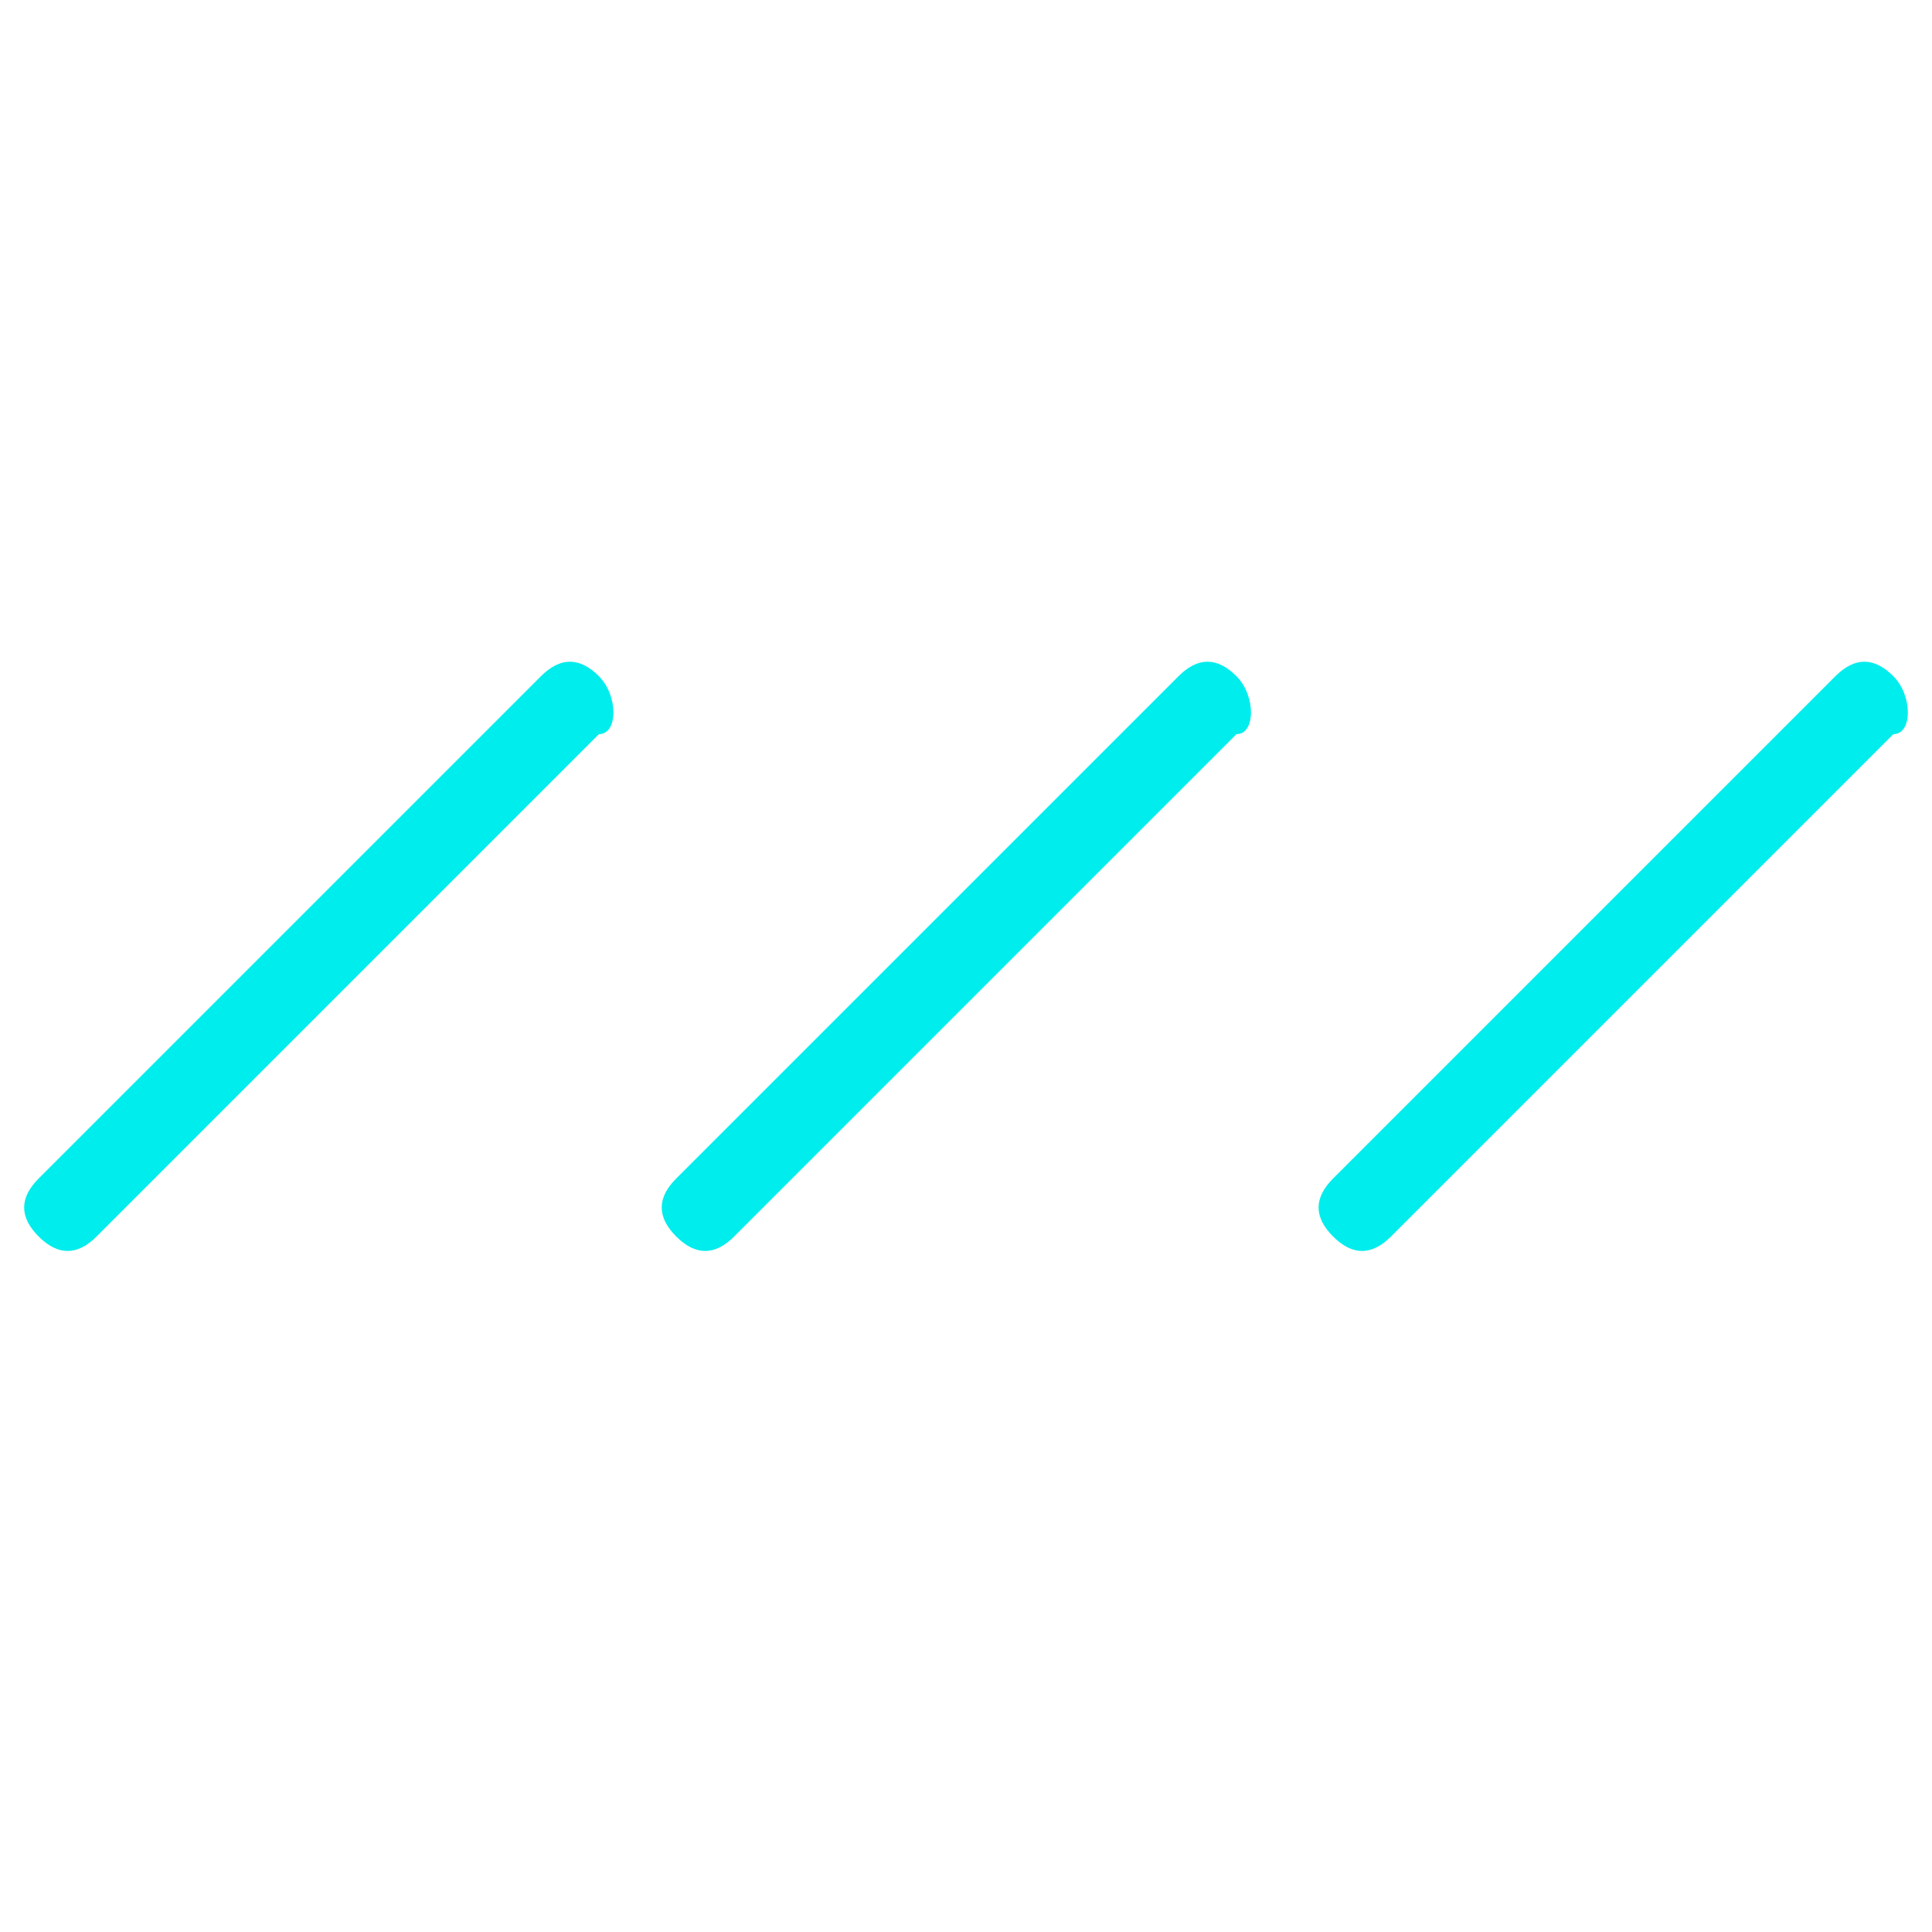
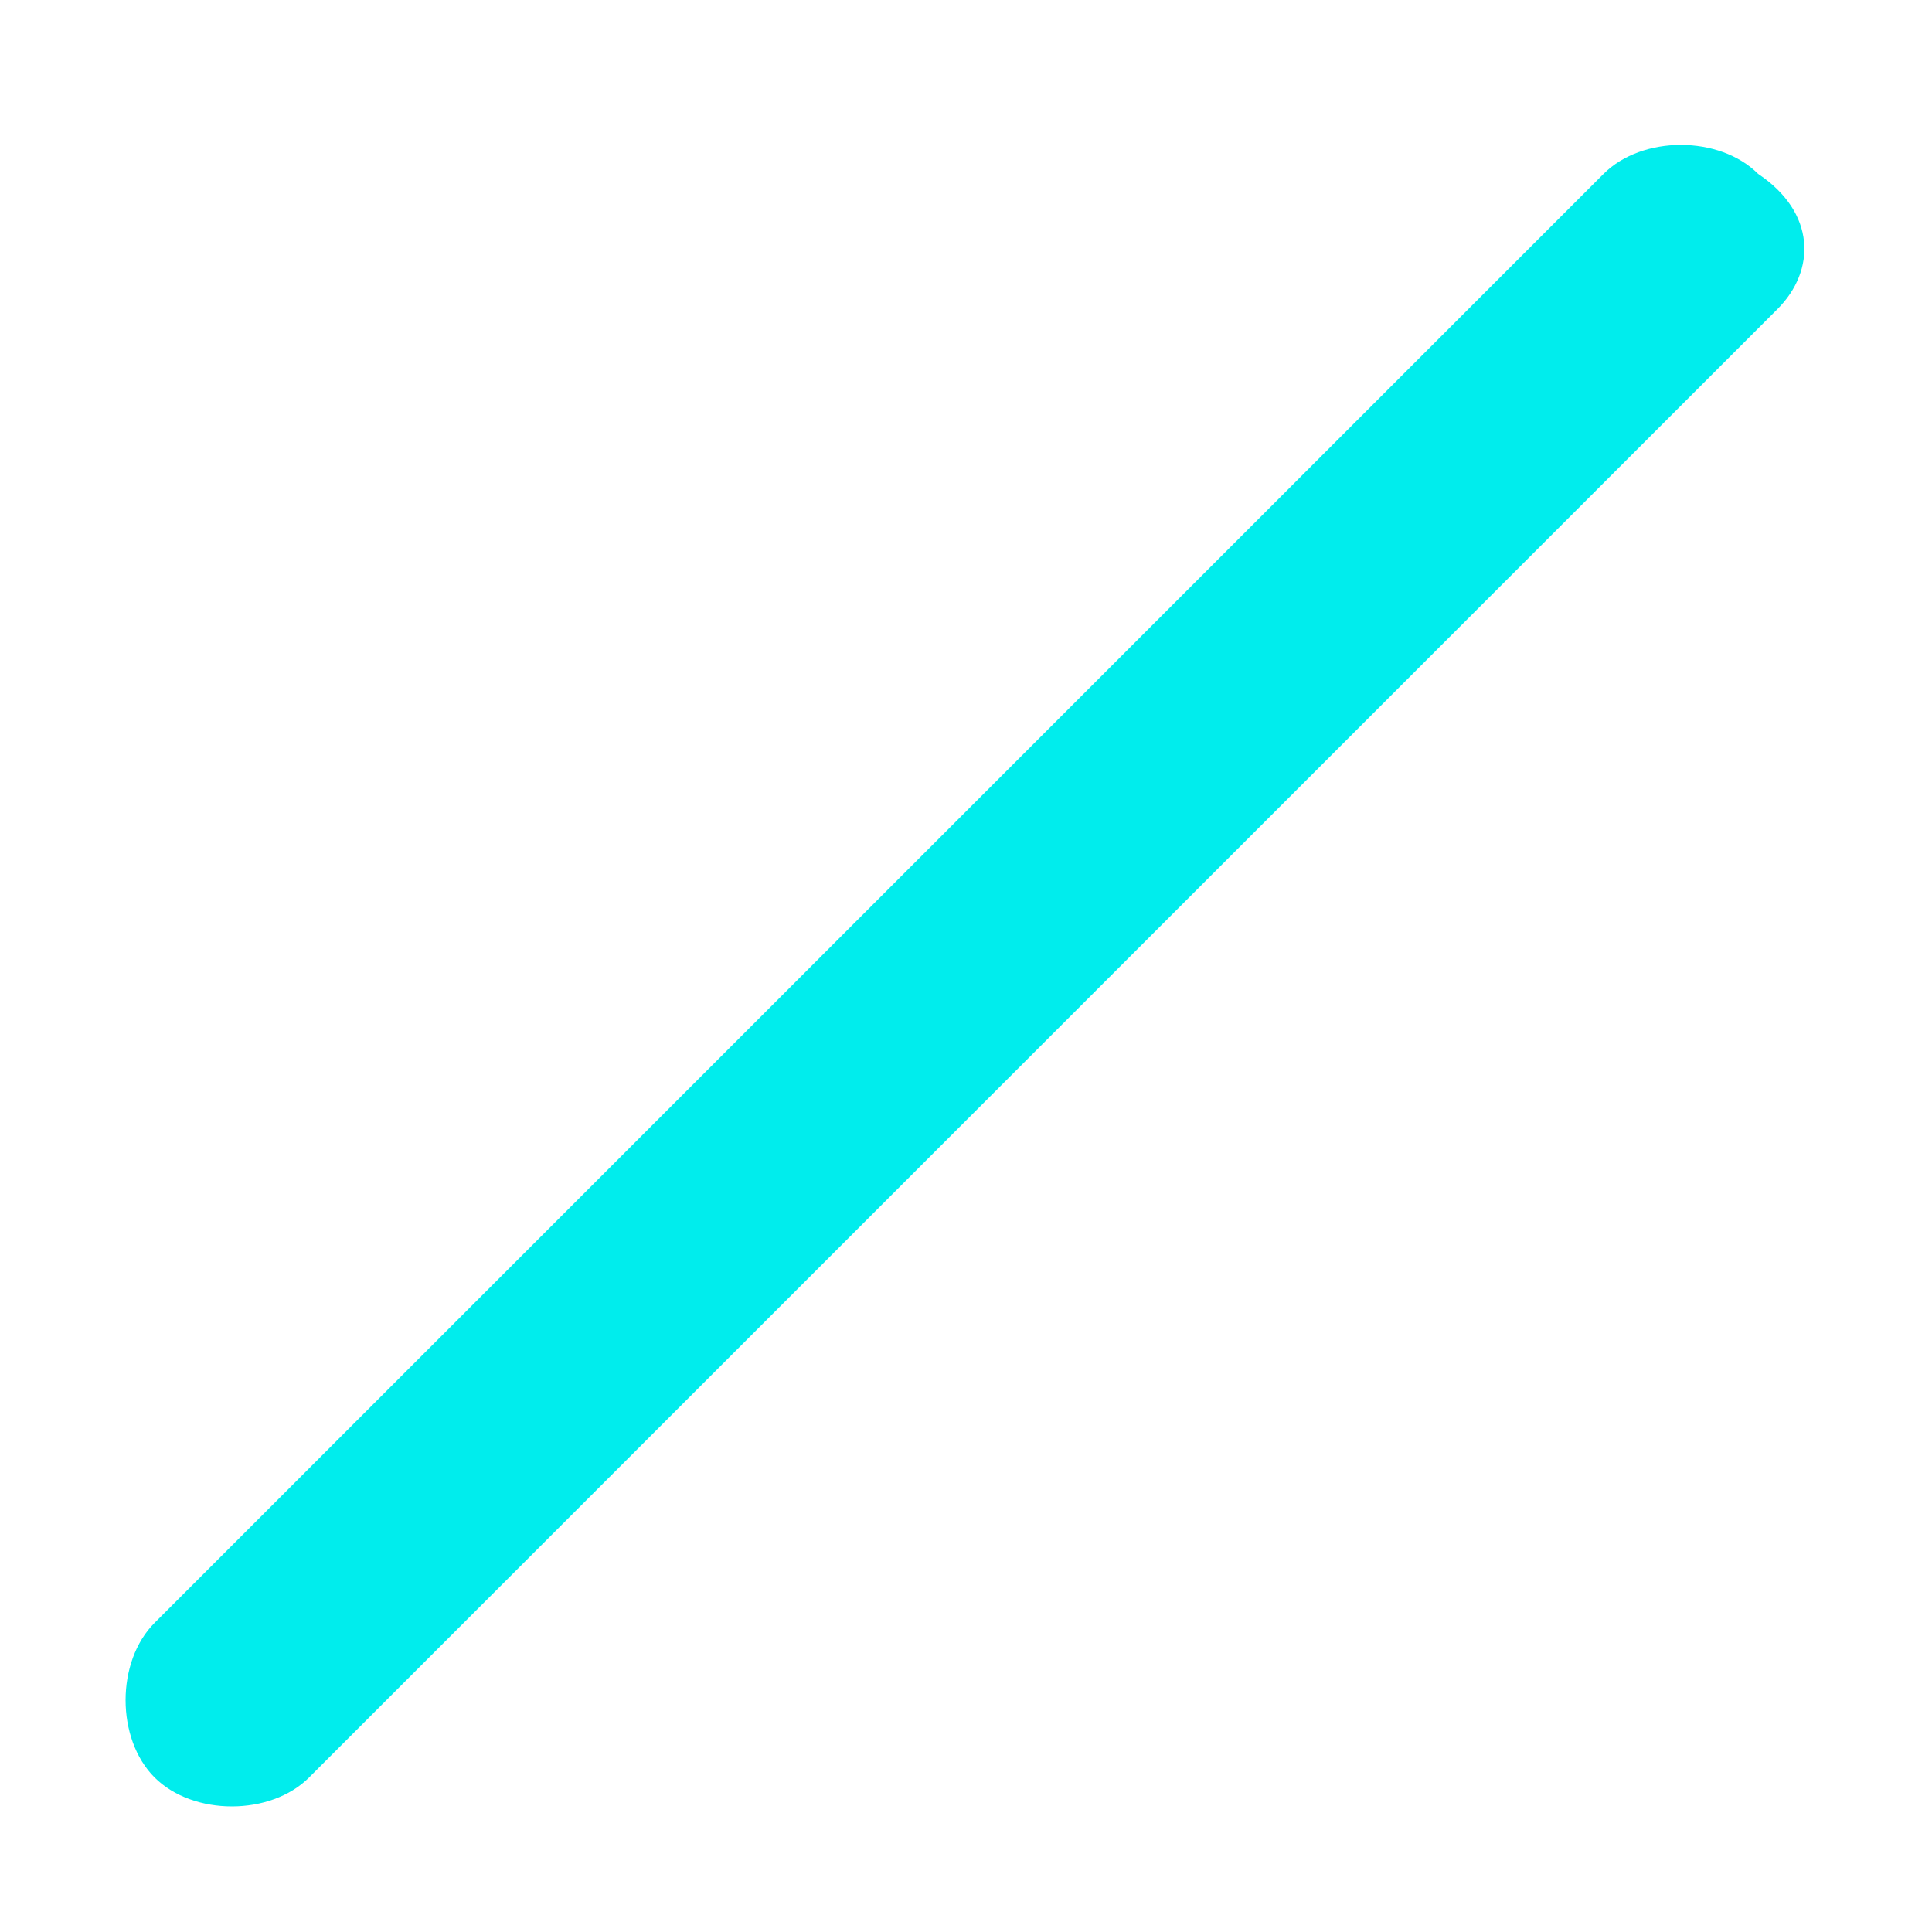
<svg xmlns="http://www.w3.org/2000/svg" version="1.1" id="Layer_1" x="0px" y="0px" viewBox="0 0 10 10" enable-background="new 0 0 10 10" xml:space="preserve">
-   <path fill-rule="evenodd" clip-rule="evenodd" fill="#00EDED" d="M6.4,3.8L3.8,6.4c-0.1,0.1-0.2,0.1-0.3,0c-0.1-0.1-0.1-0.2,0-0.3  l2.6-2.6c0.1-0.1,0.2-0.1,0.3,0C6.5,3.6,6.5,3.8,6.4,3.8z" />
-   <path fill-rule="evenodd" clip-rule="evenodd" fill="#00EDED" d="M9.8,3.8L7.2,6.4C7.1,6.5,7,6.5,6.9,6.4c-0.1-0.1-0.1-0.2,0-0.3  l2.6-2.6c0.1-0.1,0.2-0.1,0.3,0C9.9,3.6,9.9,3.8,9.8,3.8z" />
-   <path fill-rule="evenodd" clip-rule="evenodd" fill="#00EDED" d="M3.1,3.8L0.5,6.4c-0.1,0.1-0.2,0.1-0.3,0c-0.1-0.1-0.1-0.2,0-0.3  l2.6-2.6c0.1-0.1,0.2-0.1,0.3,0C3.2,3.6,3.2,3.8,3.1,3.8z" />
+   <path fill-rule="evenodd" clip-rule="evenodd" fill="#00EDED" d="M9.2,1.6L1.6,9.2c-0.2,0.2-0.6,0.2-0.8,0c-0.2-0.2-0.2-0.6,0-0.8  l7.5-7.5c0.2-0.2,0.6-0.2,0.8,0C9.4,1.1,9.4,1.4,9.2,1.6z" />
</svg>
